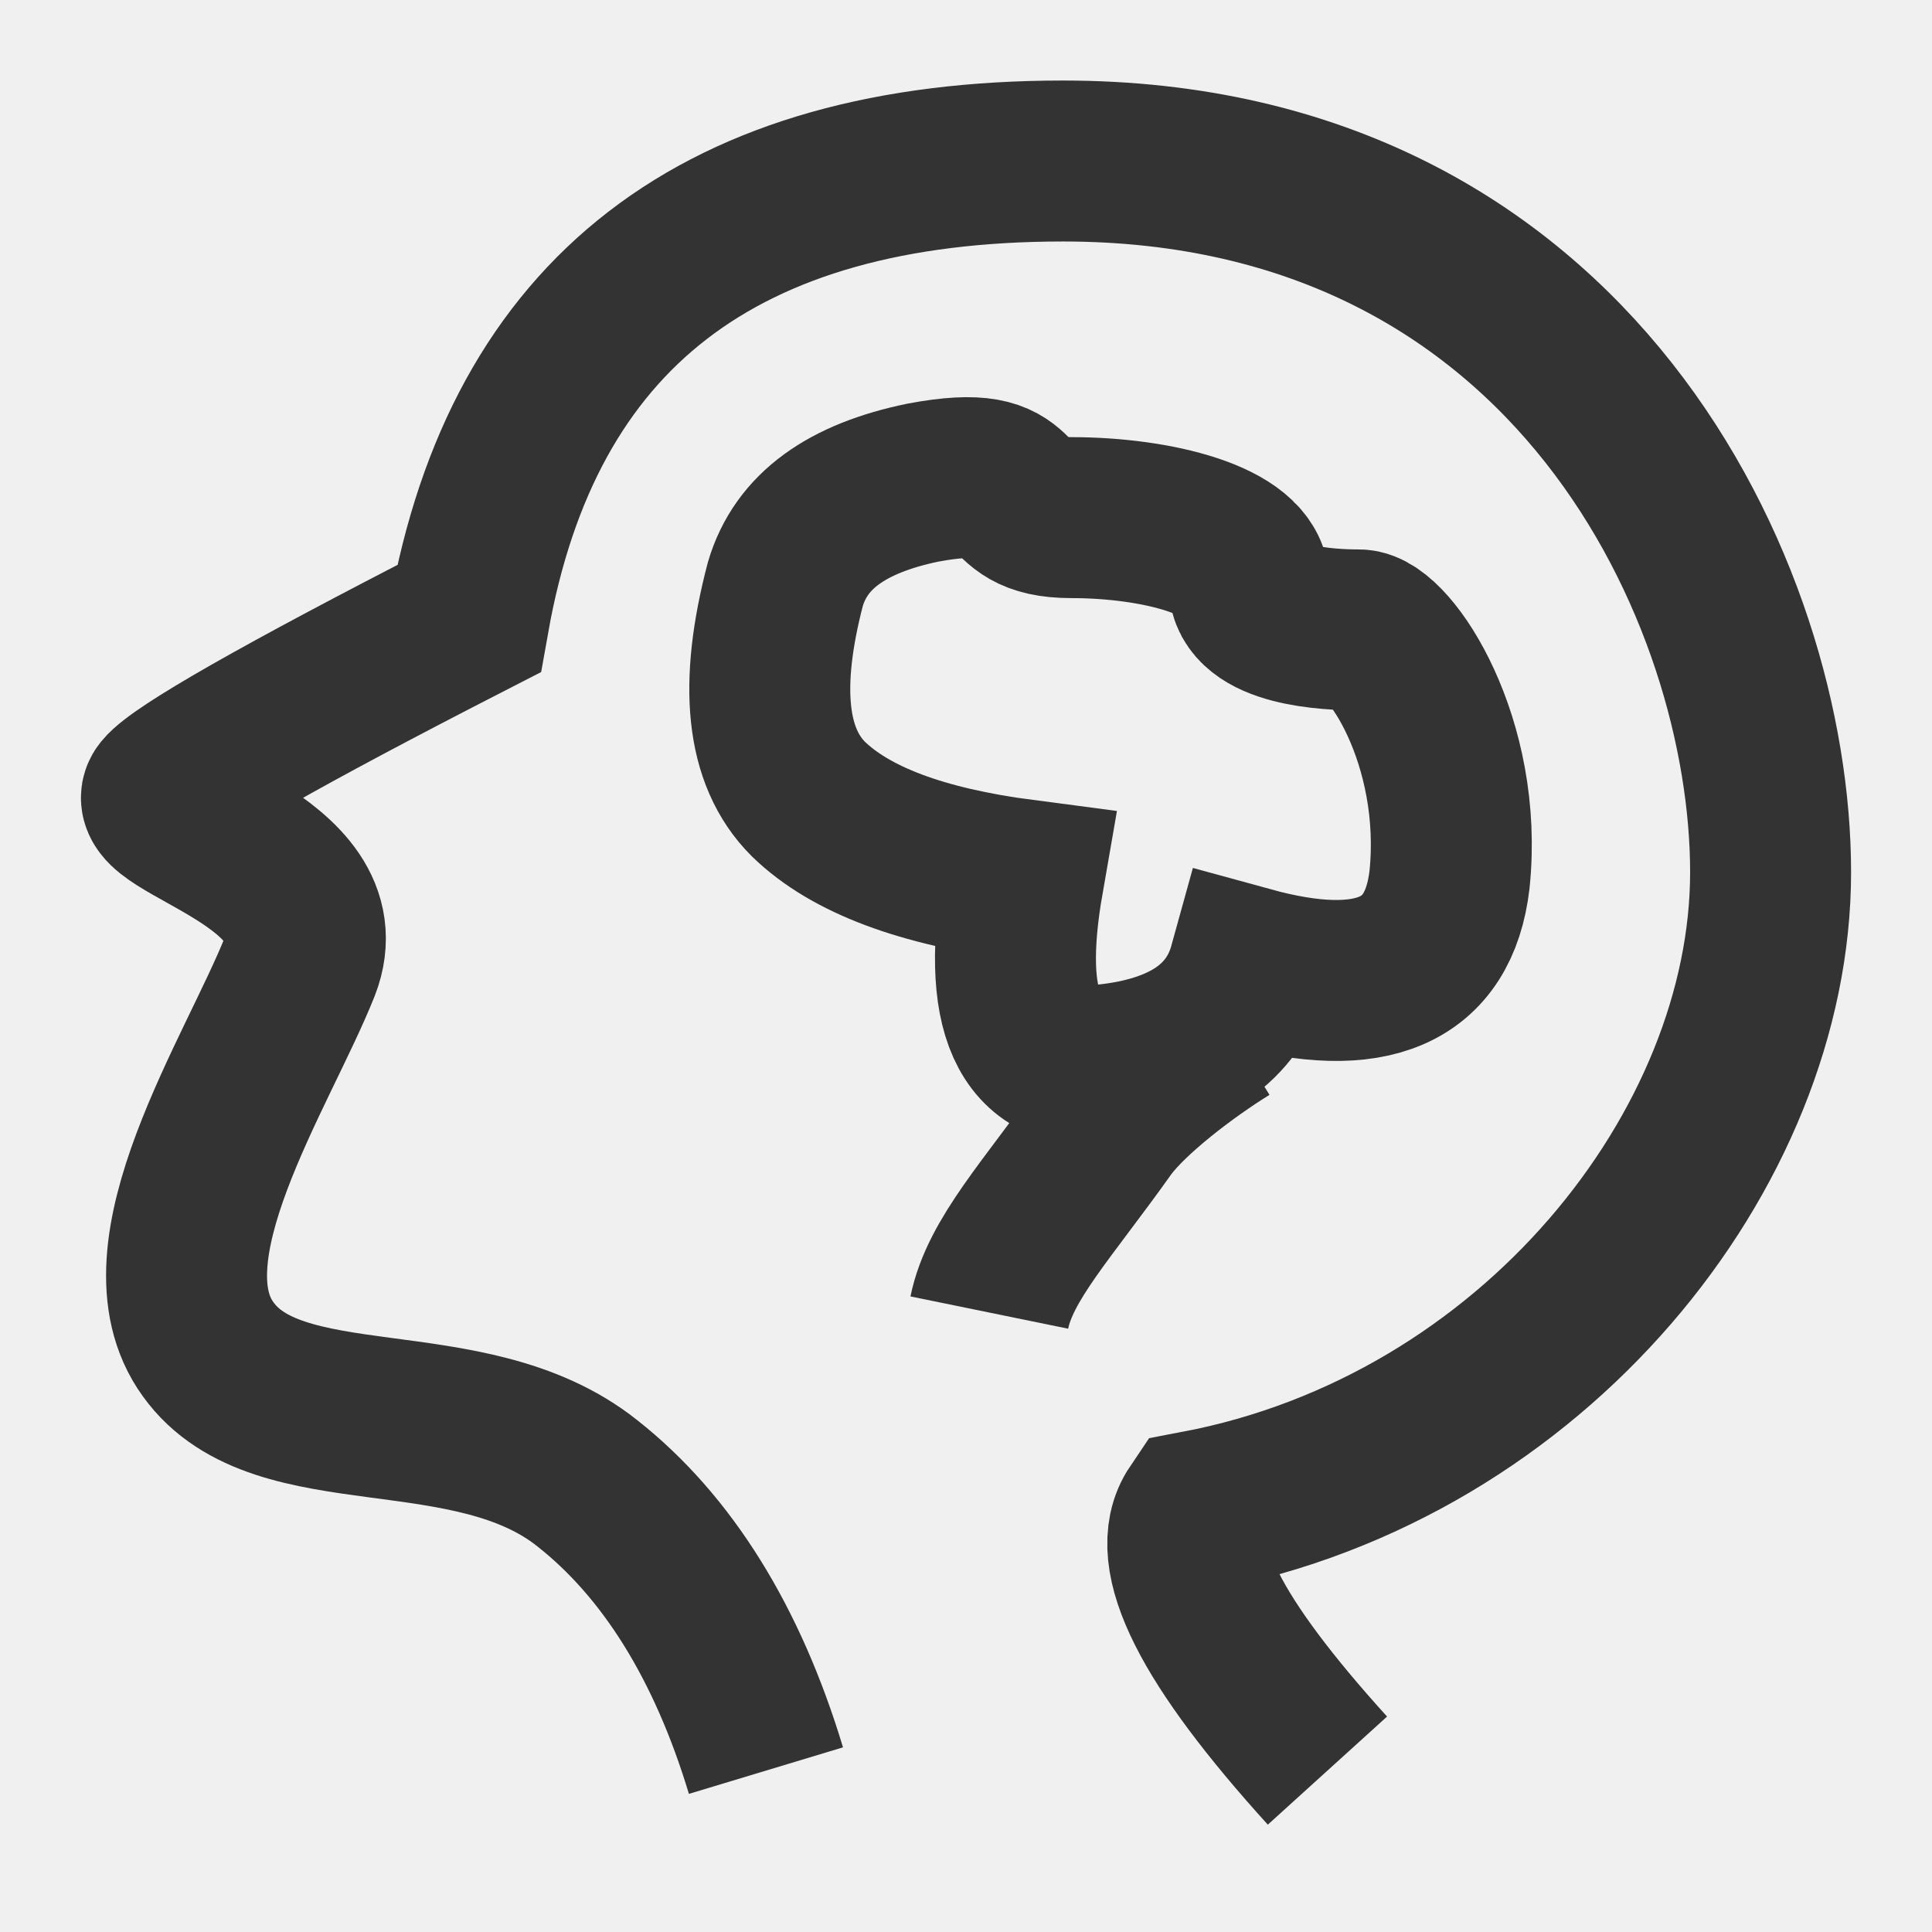
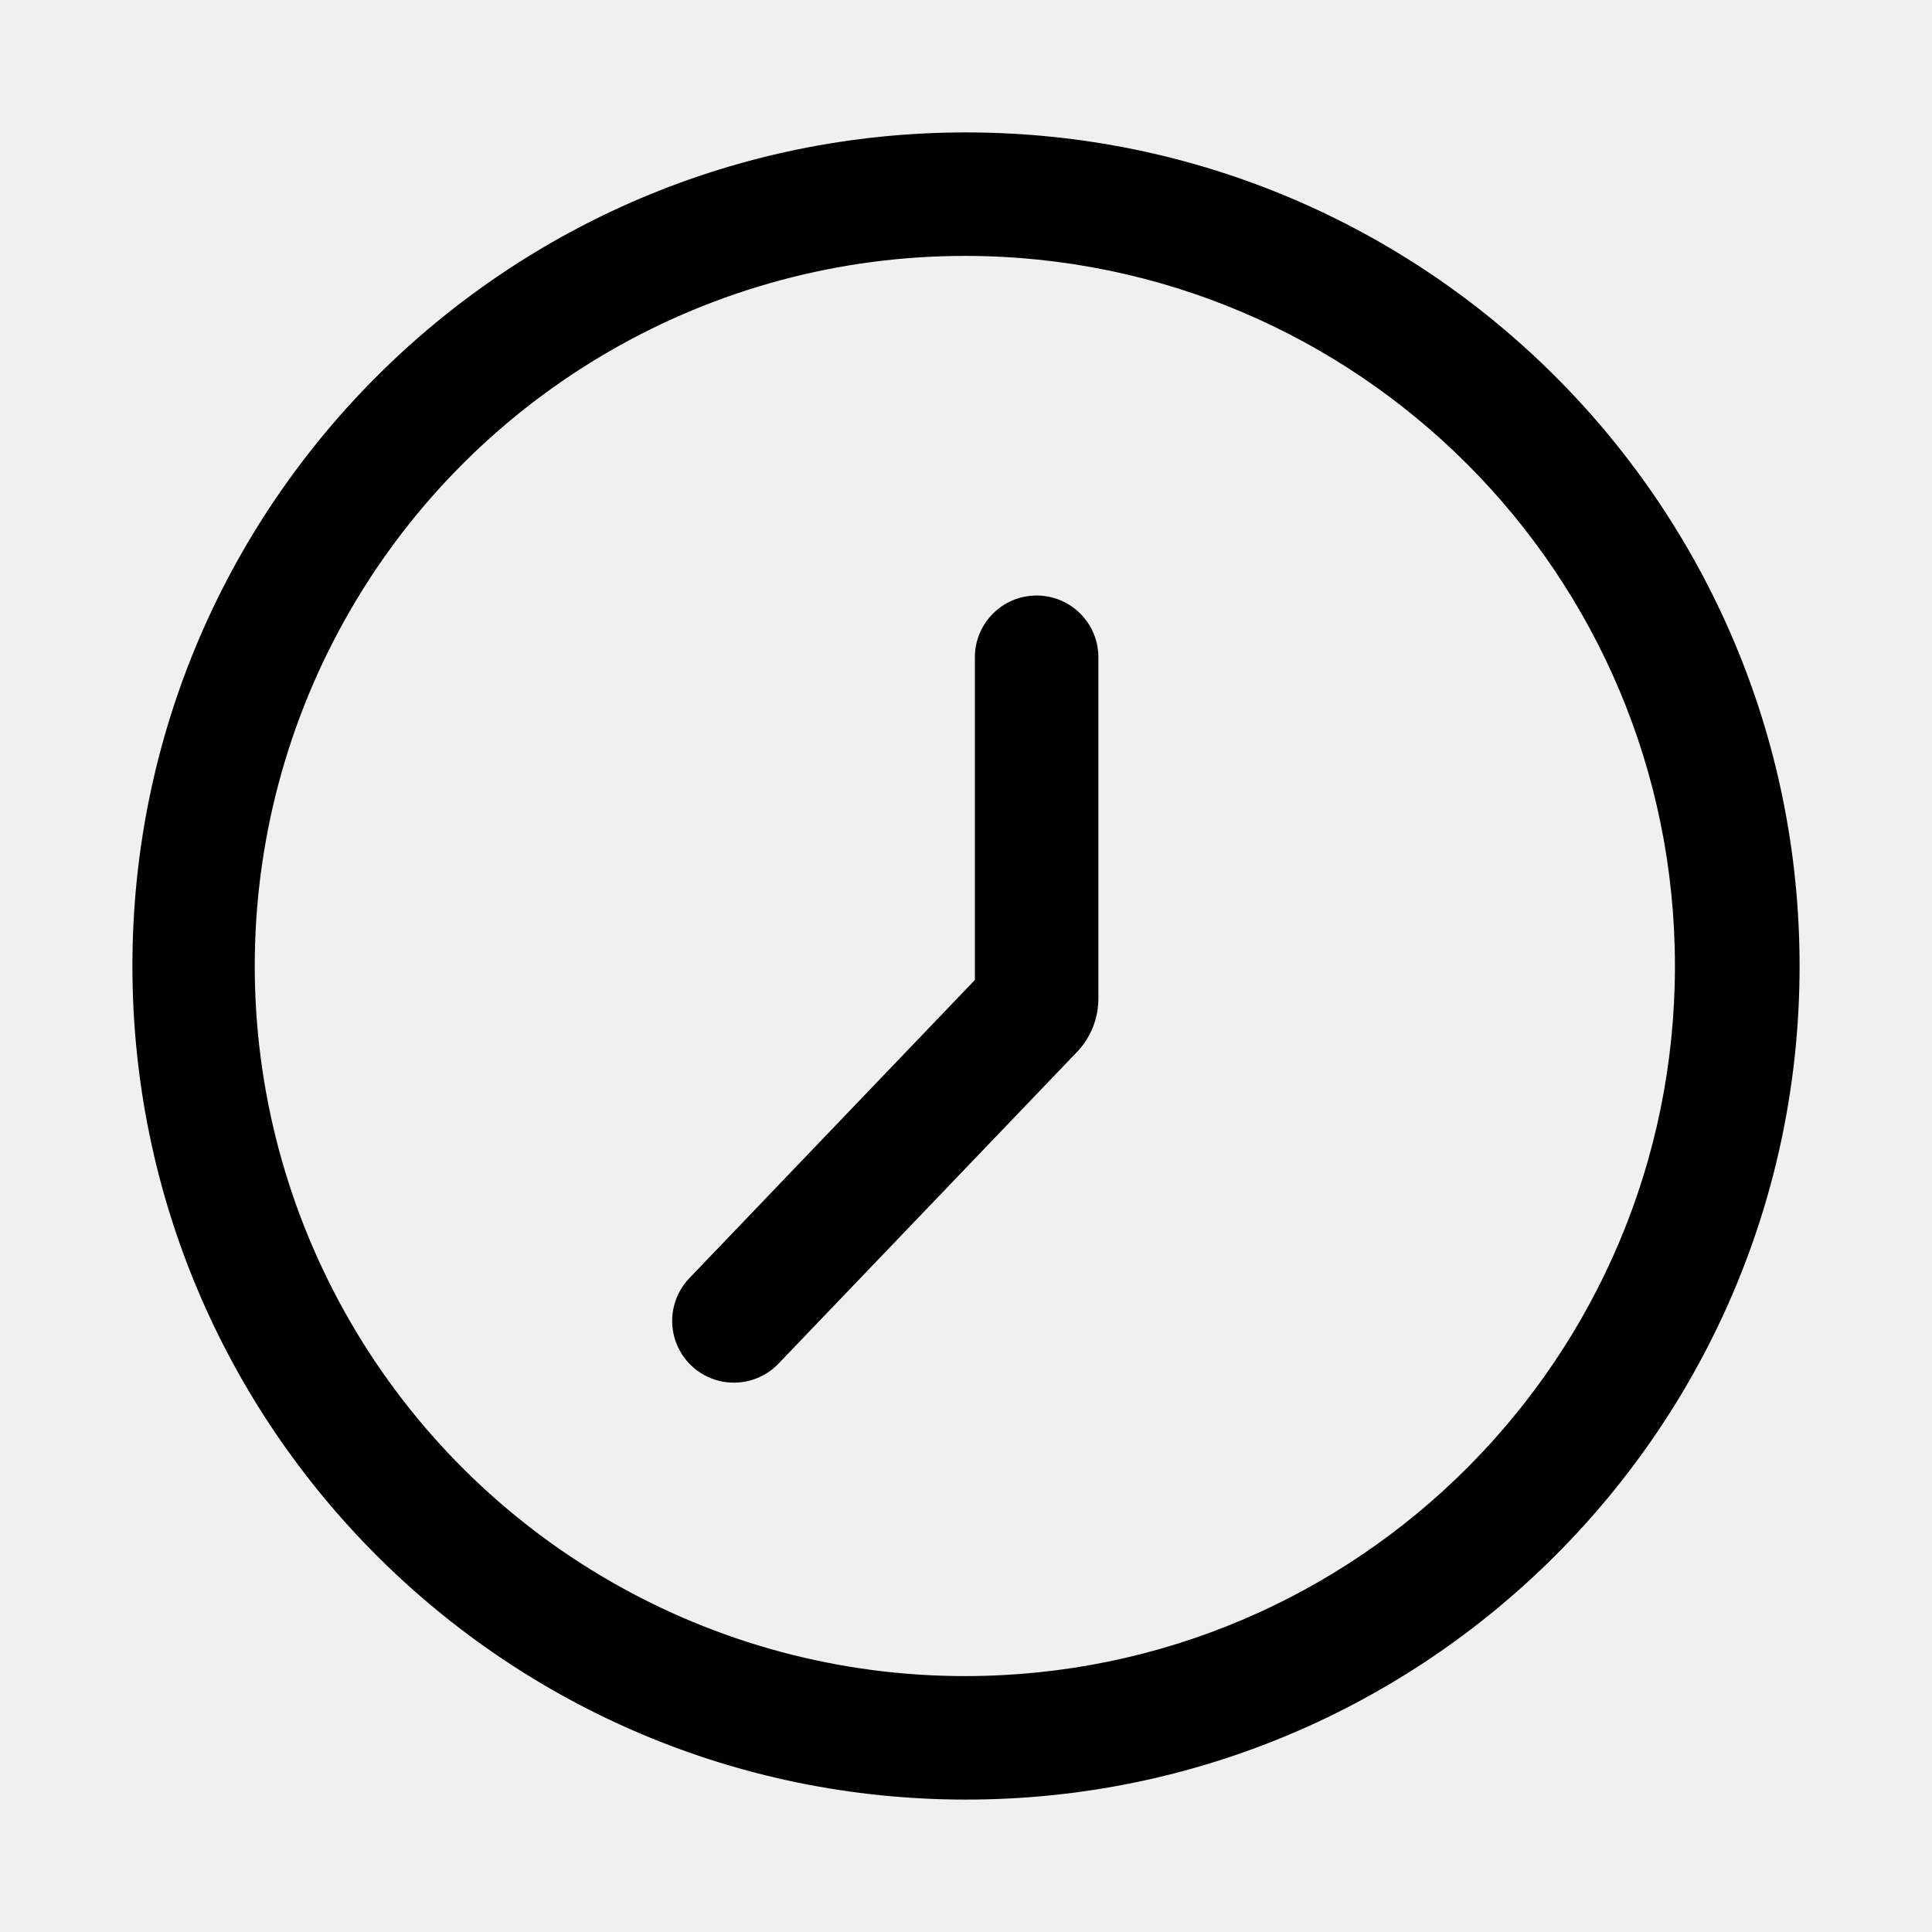
- <svg xmlns="http://www.w3.org/2000/svg" xmlns:xlink="http://www.w3.org/1999/xlink" width="16" height="16" viewBox="0 0 16 16" fill="none">
-   <defs>
-     <rect id="path_0" x="0" y="0" width="16" height="16" />
-   </defs>
-   <g opacity="1" transform="translate(0 0)  rotate(0 8 8)">
-     <mask id="bg-mask-0" fill="white">
-       <use xlink:href="#path_0" />
-     </mask>
-     <g mask="url(#bg-mask-0)">
-       <path id="路径 1" style="stroke:#333333; stroke-width:1.333; stroke-opacity:1; stroke-dasharray:0 0" transform="translate(1.333332 1.333413)  rotate(0 6.666667 6.66666)" d="M5.01,13.33C4.69,12.27 4.19,11.47 3.53,10.95C2.55,10.17 0.97,10.65 0.39,9.84C-0.19,9.04 0.8,7.55 1.15,6.67C1.49,5.79 -0.18,5.48 0.02,5.23C0.15,5.07 0.99,4.59 2.55,3.79C3,1.26 4.63,0 7.47,0C11.71,0 13.33,3.6 13.33,5.89C13.33,8.18 11.37,10.65 8.58,11.18C8.33,11.55 8.69,12.26 9.66,13.33 " />
-       <path id="路径 2" style="stroke:#333333; stroke-width:1.333; stroke-opacity:1; stroke-dasharray:0 0" transform="translate(6.37403 3.956787)  rotate(0 2.821598 2.432773)" d="M2.1,3.33C1.91,4.42 2.14,4.93 2.79,4.86C3.44,4.79 3.84,4.52 3.97,4.05C4.99,4.33 5.54,4.09 5.63,3.33C5.75,2.18 5.13,1.26 4.88,1.26C4.63,1.26 3.97,1.23 3.97,0.88C3.97,0.52 3.2,0.33 2.5,0.33C1.81,0.33 2.23,-0.14 1.27,0.04C0.64,0.17 0.26,0.44 0.13,0.88C-0.09,1.72 -0.03,2.31 0.32,2.66C0.67,3 1.26,3.22 2.1,3.33Z " />
-       <path id="路径 3" style="stroke:#333333; stroke-width:1.333; stroke-opacity:1; stroke-dasharray:0 0" transform="translate(8.193033 8.500067)  rotate(0 0.98685 1.184683)" d="M1.97,0C1.63,0.21 1.17,0.56 0.97,0.83C0.48,1.52 0.09,1.93 0,2.37 " />
-     </g>
-   </g>
+ <svg xmlns="http://www.w3.org/2000/svg" t="1679822160787" class="icon" viewBox="0 0 1024 1024" version="1.1" p-id="16731" width="256" height="256">
+   <path d="M512 953.818c244.023 0 441.818-197.795 441.818-441.818C953.818 267.977 756.023 70.182 512 70.182 267.977 70.182 70.182 267.977 70.182 512c0 244.023 197.795 441.818 441.818 441.818z m0-65.455a376.364 376.364 0 1 1 0-752.727 376.364 376.364 0 0 1 0 752.727z" p-id="16732" />
+   <path d="M365.627 677.191a32.727 32.727 0 1 0 47.291 45.245l157.909-164.864a40.909 40.909 0 0 0 11.332-28.309V348.364a32.727 32.727 0 1 0-65.455-1e-8v171.041l-151.077 157.786z" p-id="16733" />
</svg>
